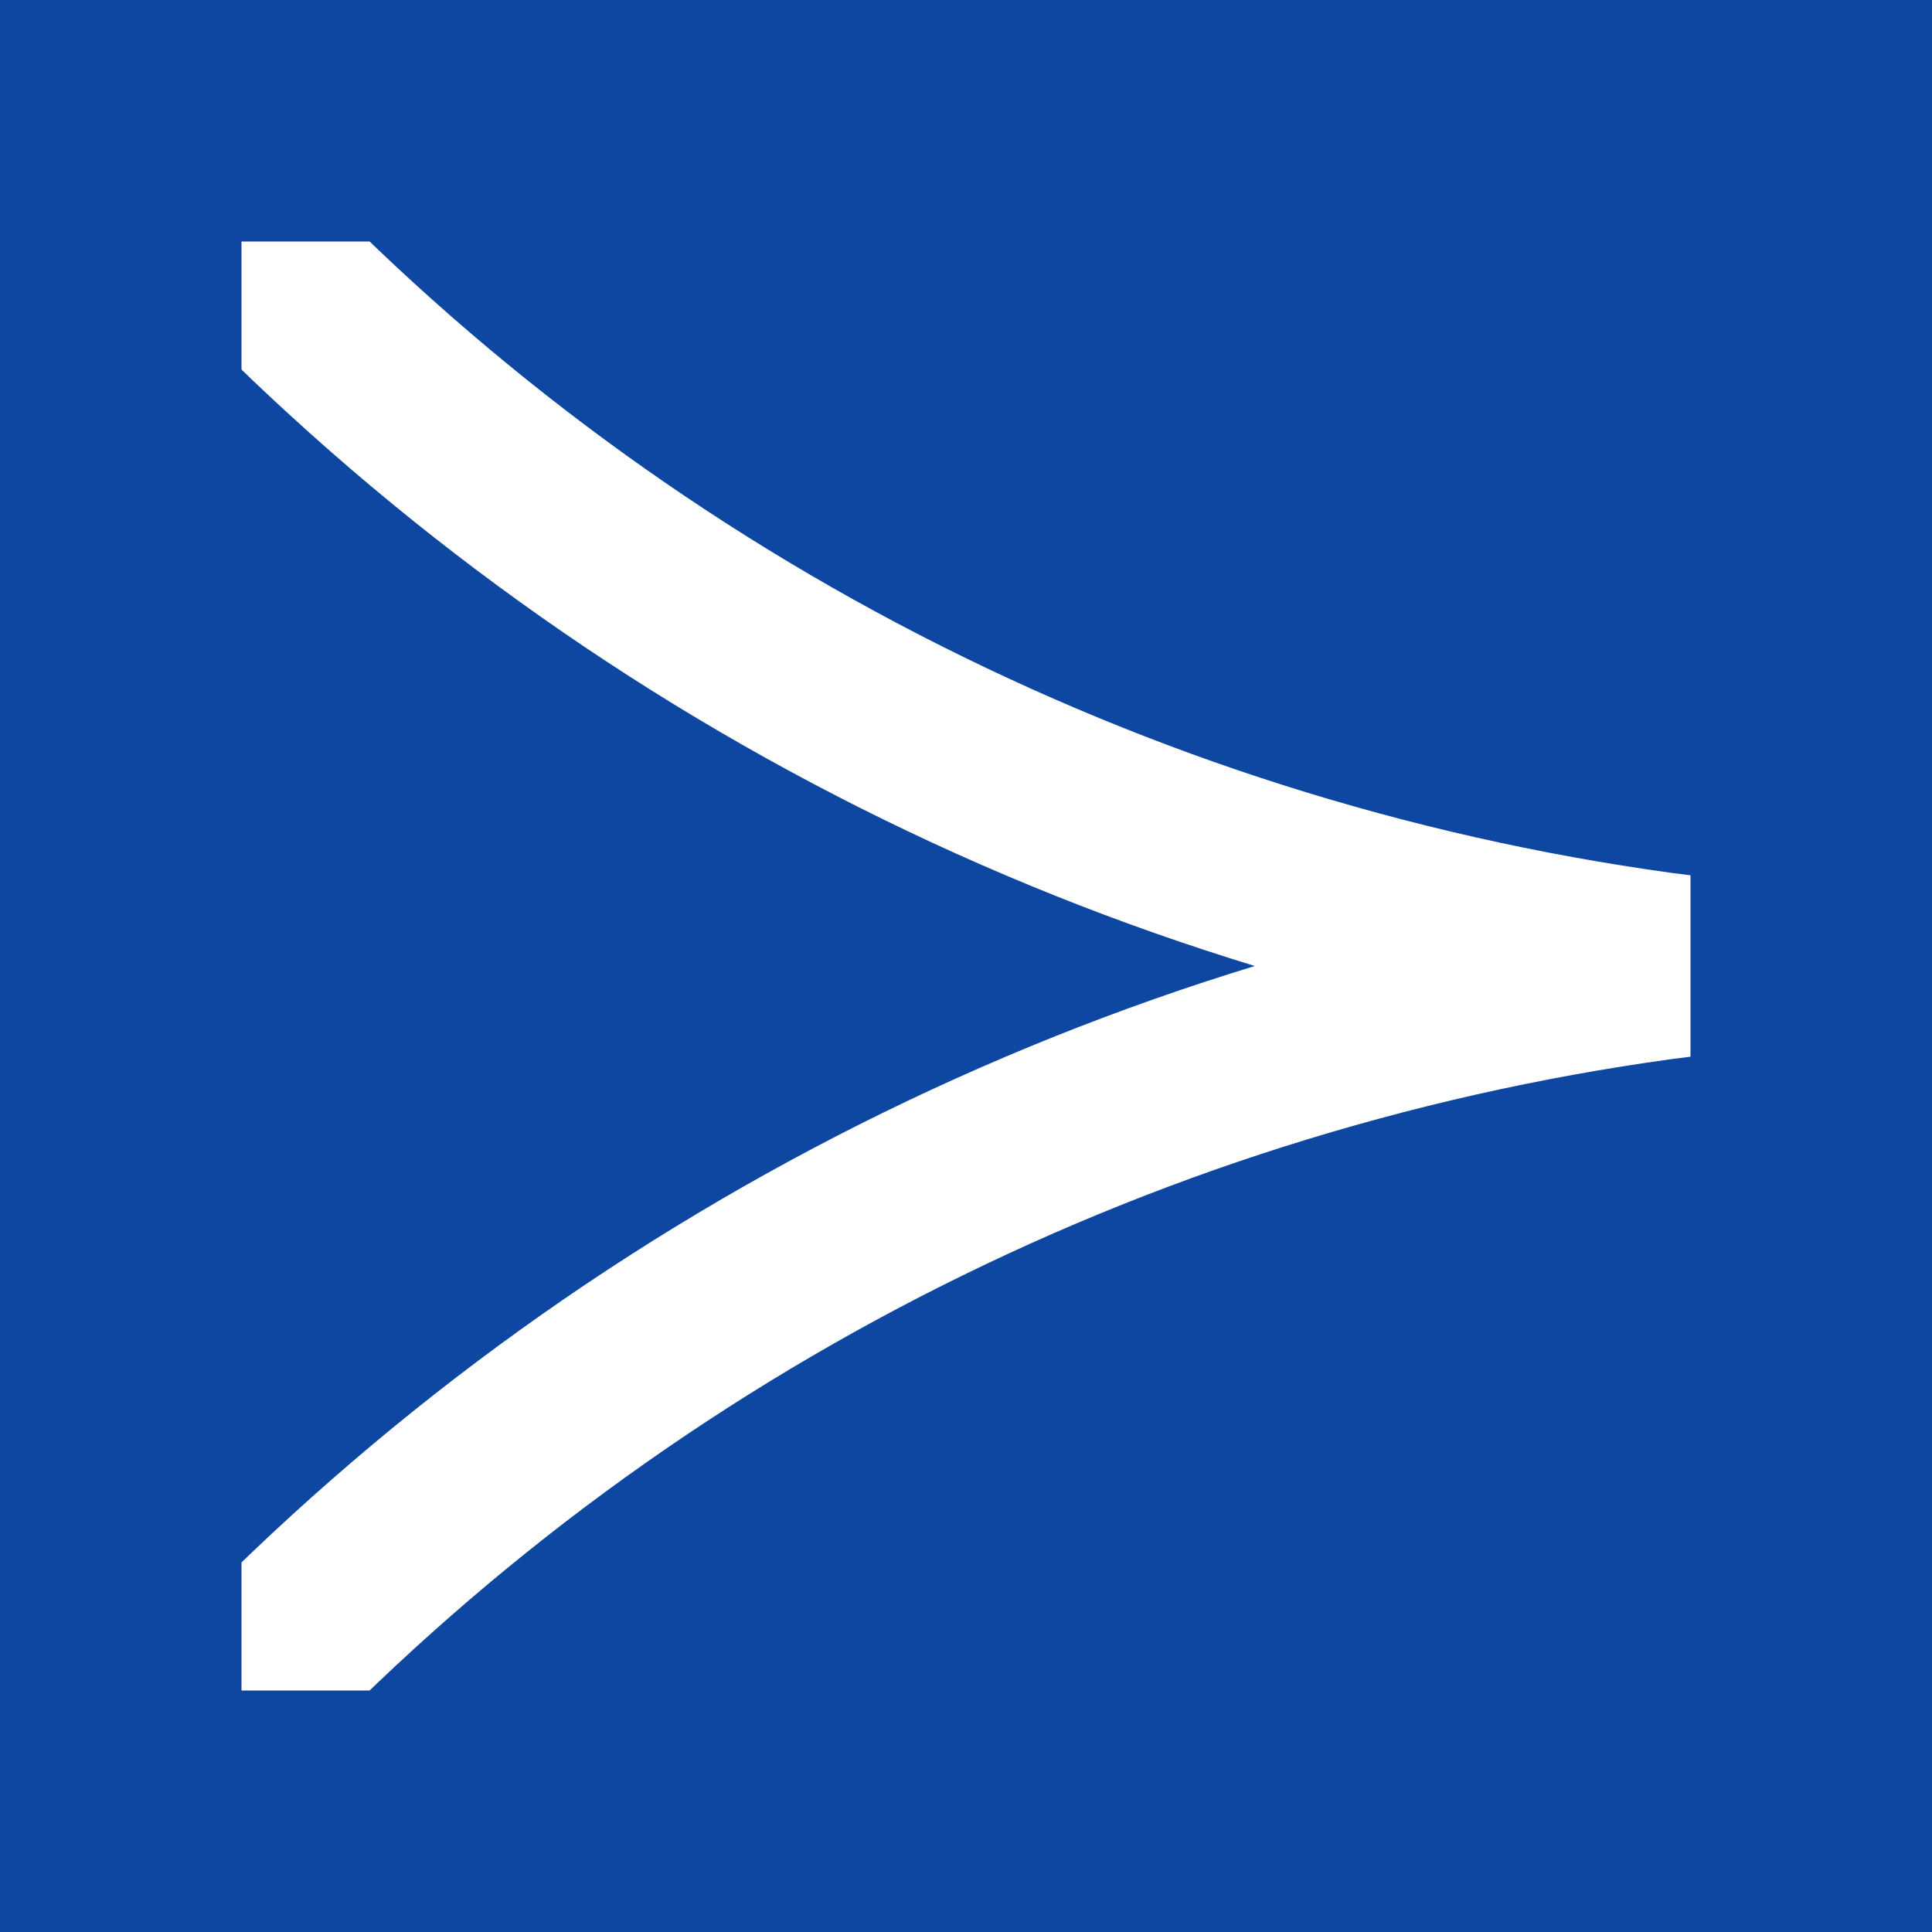
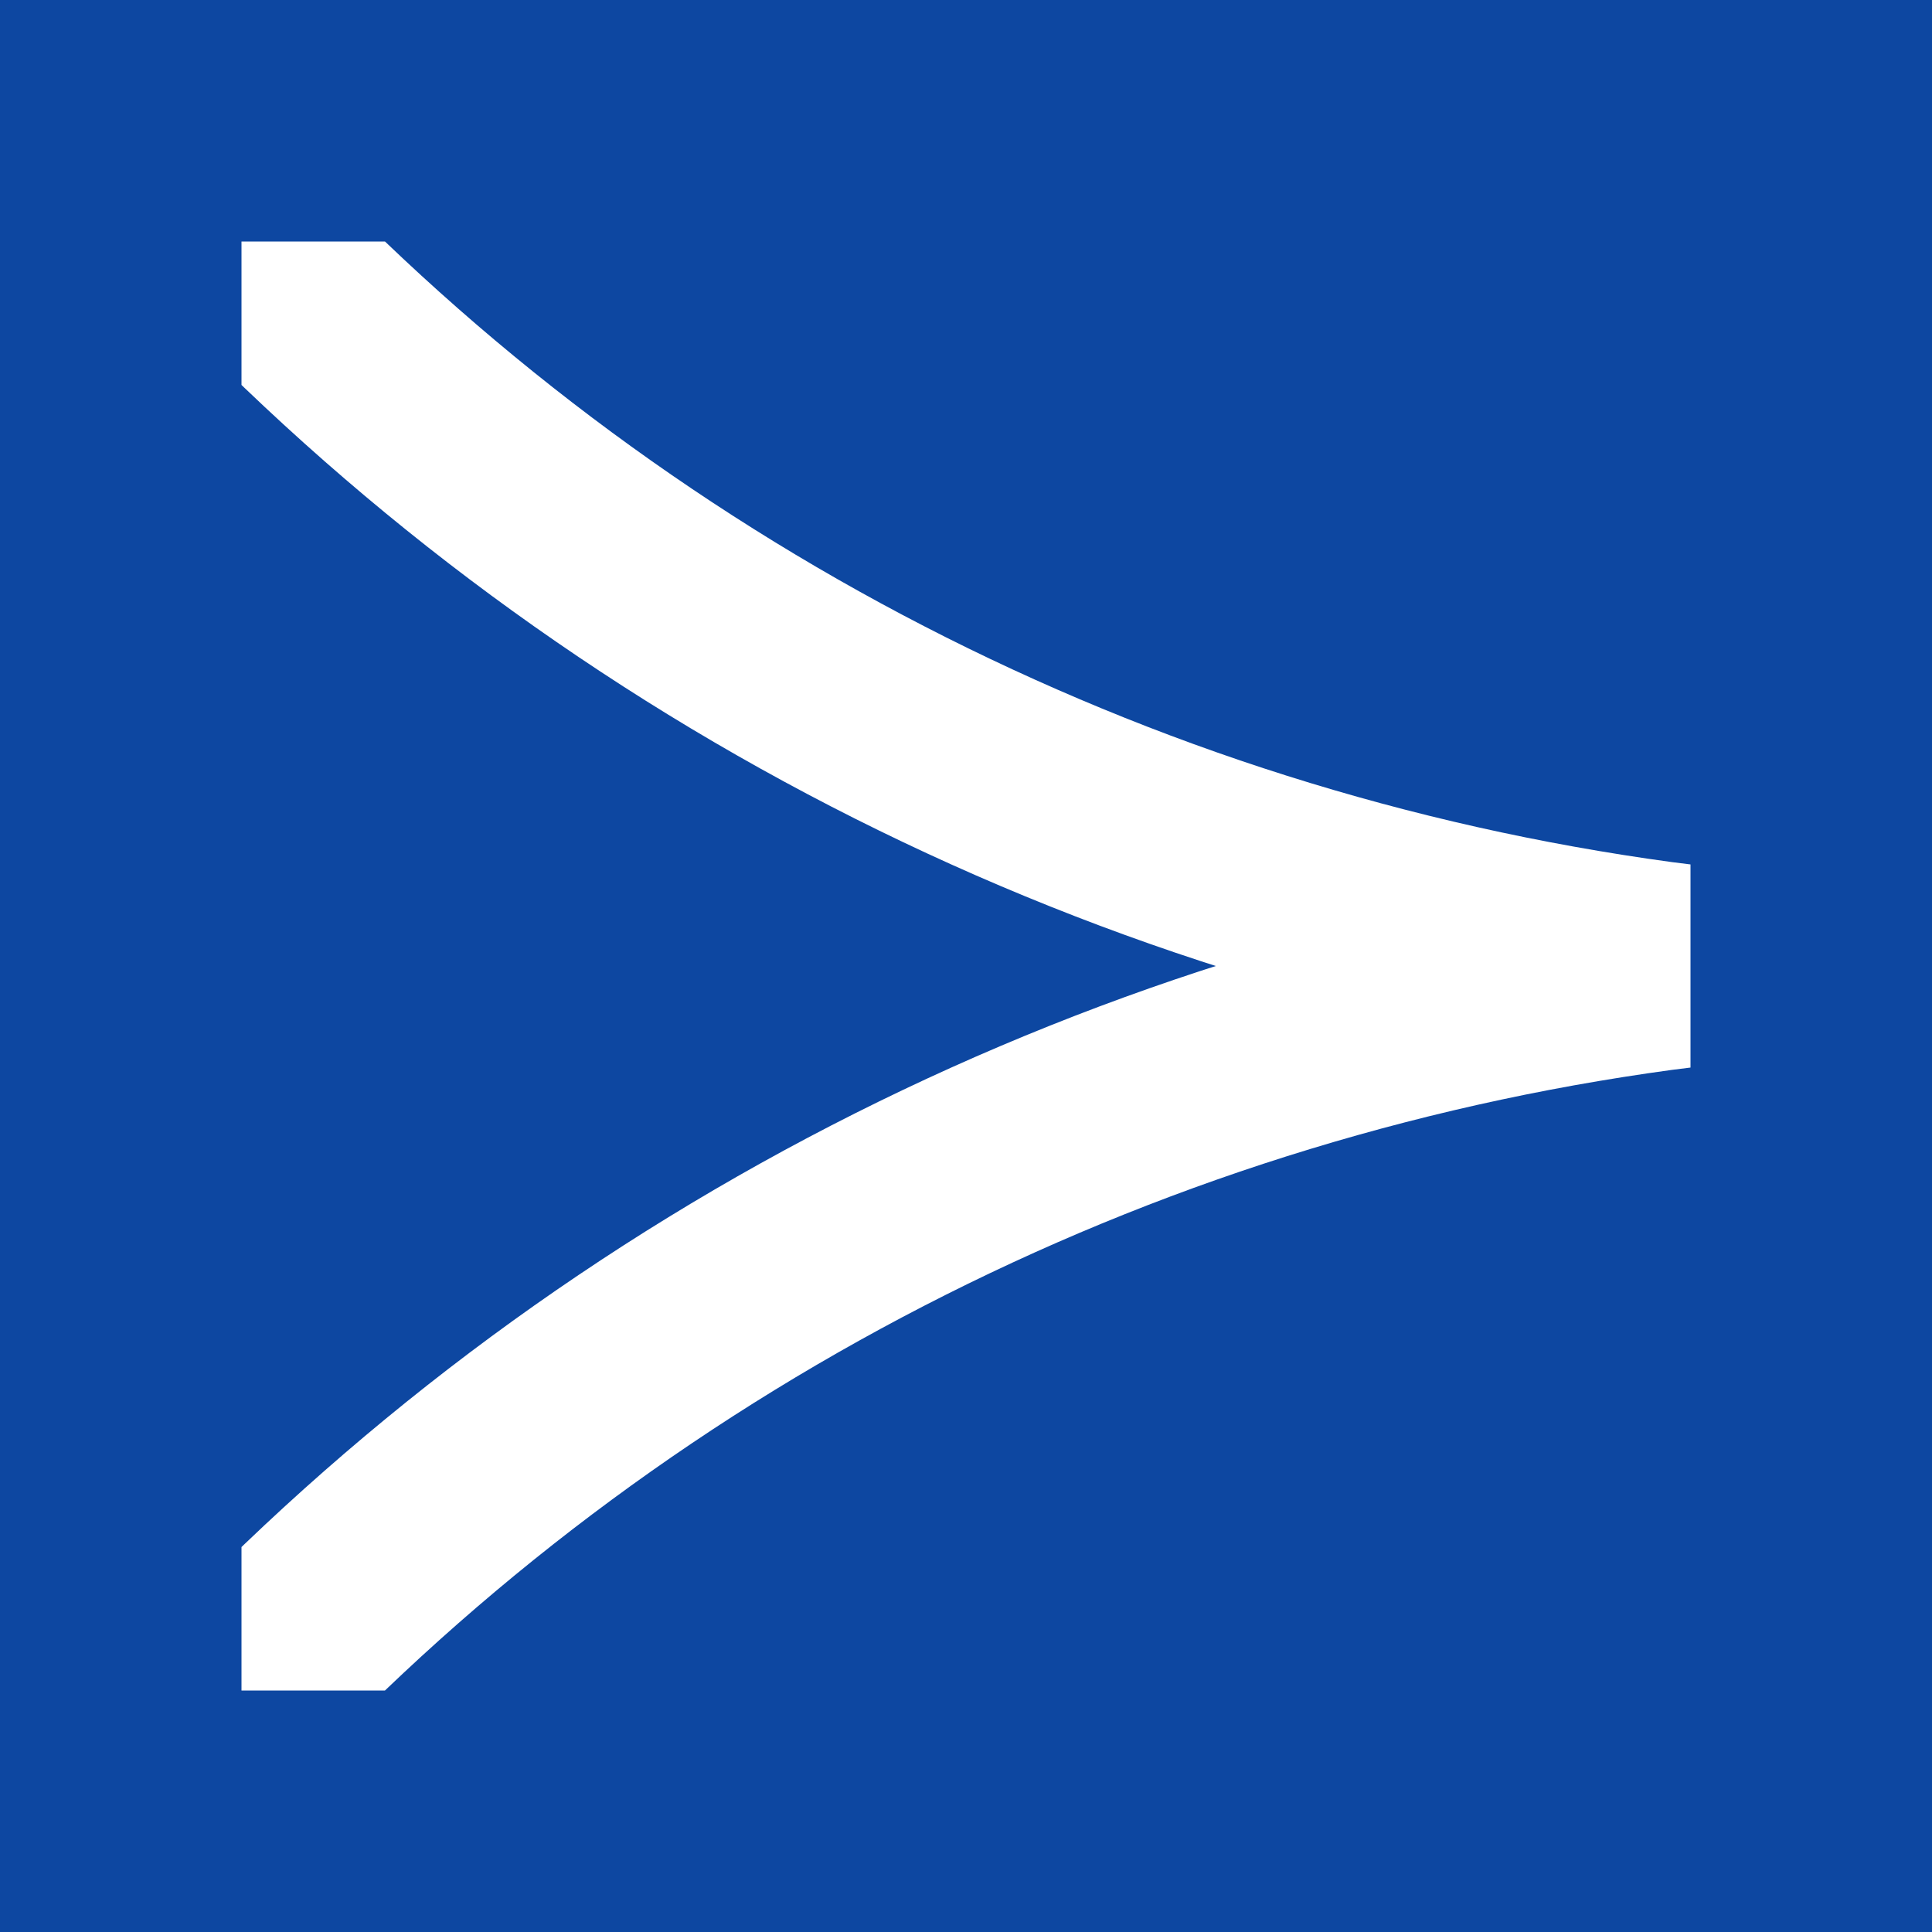
<svg xmlns="http://www.w3.org/2000/svg" width="1024" height="1024" viewBox="0 0 1024 1024" role="img" aria-labelledby="unitary-app-icon-title">
  <defs>
    <clipPath id="unitary-app-icon-box">
      <rect x="128" y="128" width="768" height="768" />
    </clipPath>
  </defs>
  <rect width="1024" height="1024" fill="#0D47A1" />
  <g clip-path="url(#unitary-app-icon-box)">
    <g transform="translate(128 128)">
-       <path d="M 0 0 A 1287.63 1287.63 0 0 0 764.96 384 A 1287.63 1287.63 0 0 0 0 768" fill="none" stroke="#FFFFFF" stroke-width="96" stroke-linecap="butt" stroke-linejoin="miter" stroke-miterlimit="12" />
+       <path d="M 0 0 A 1279.17 1279.17 0 0 0 764.65 384 A 1279.17 1279.17 0 0 0 0 768" fill="none" stroke="#FFFFFF" stroke-width="107.52" stroke-linecap="butt" stroke-linejoin="miter" stroke-miterlimit="12" />
    </g>
  </g>
</svg>
